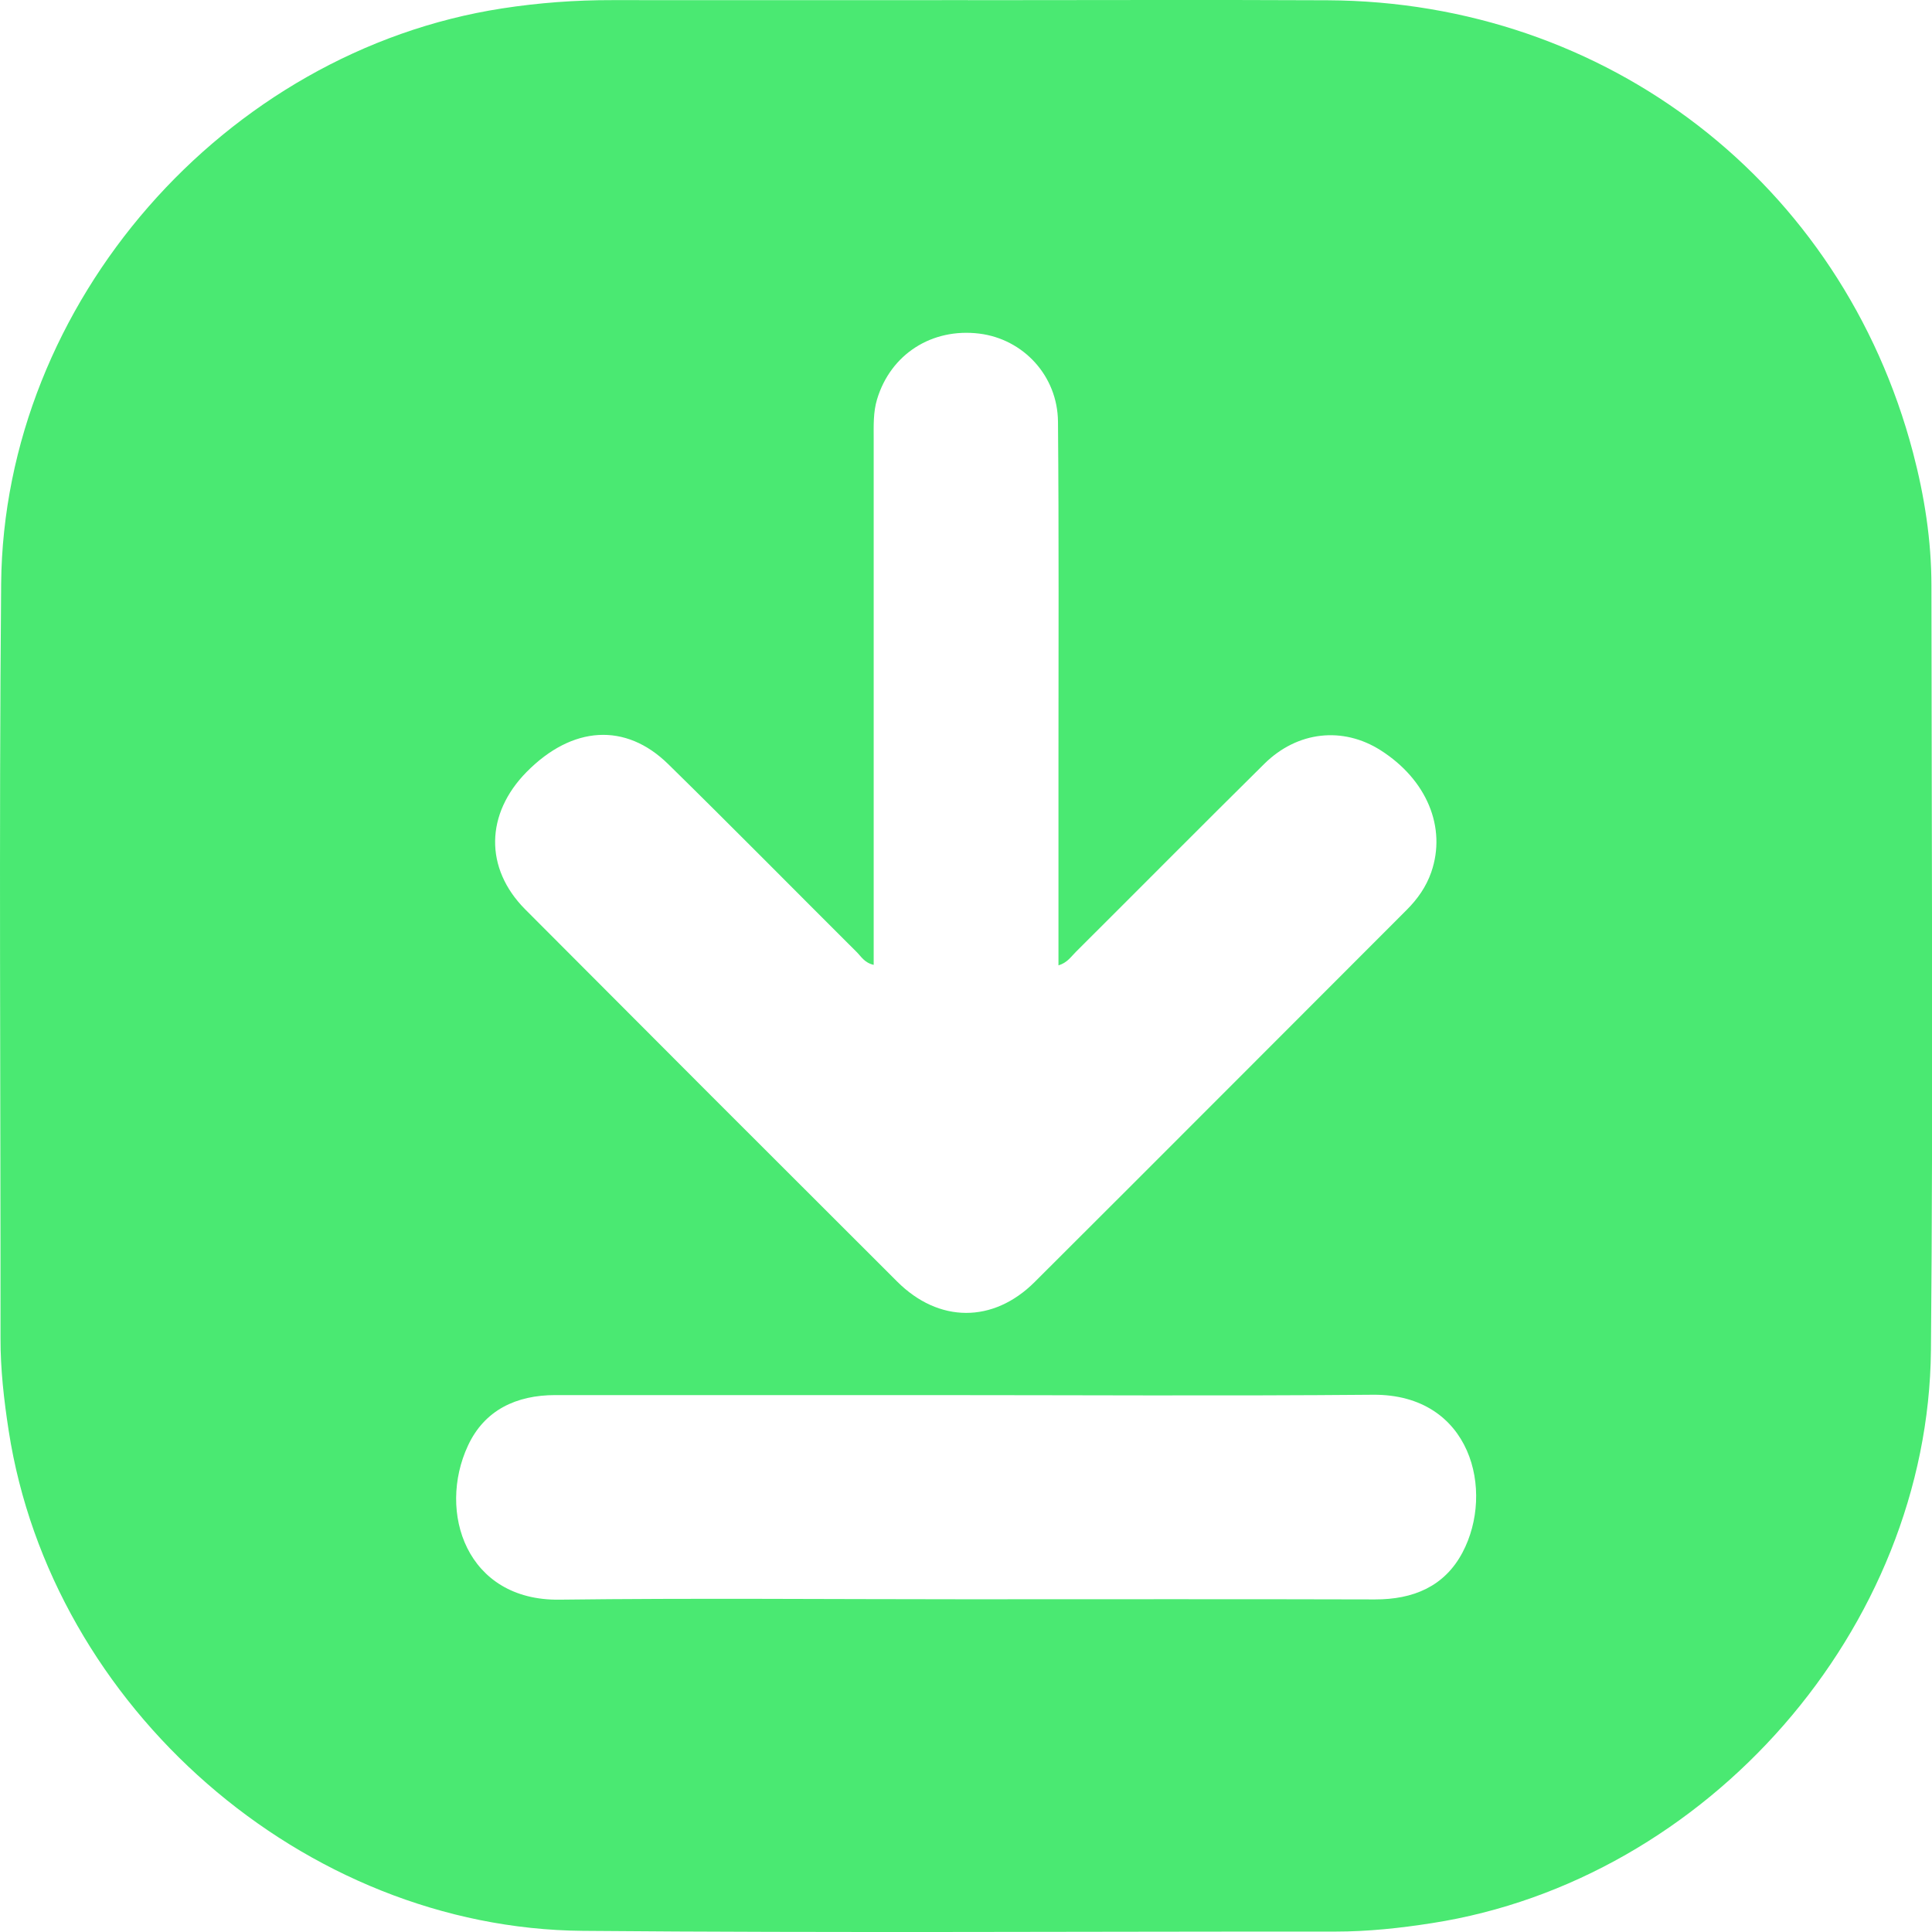
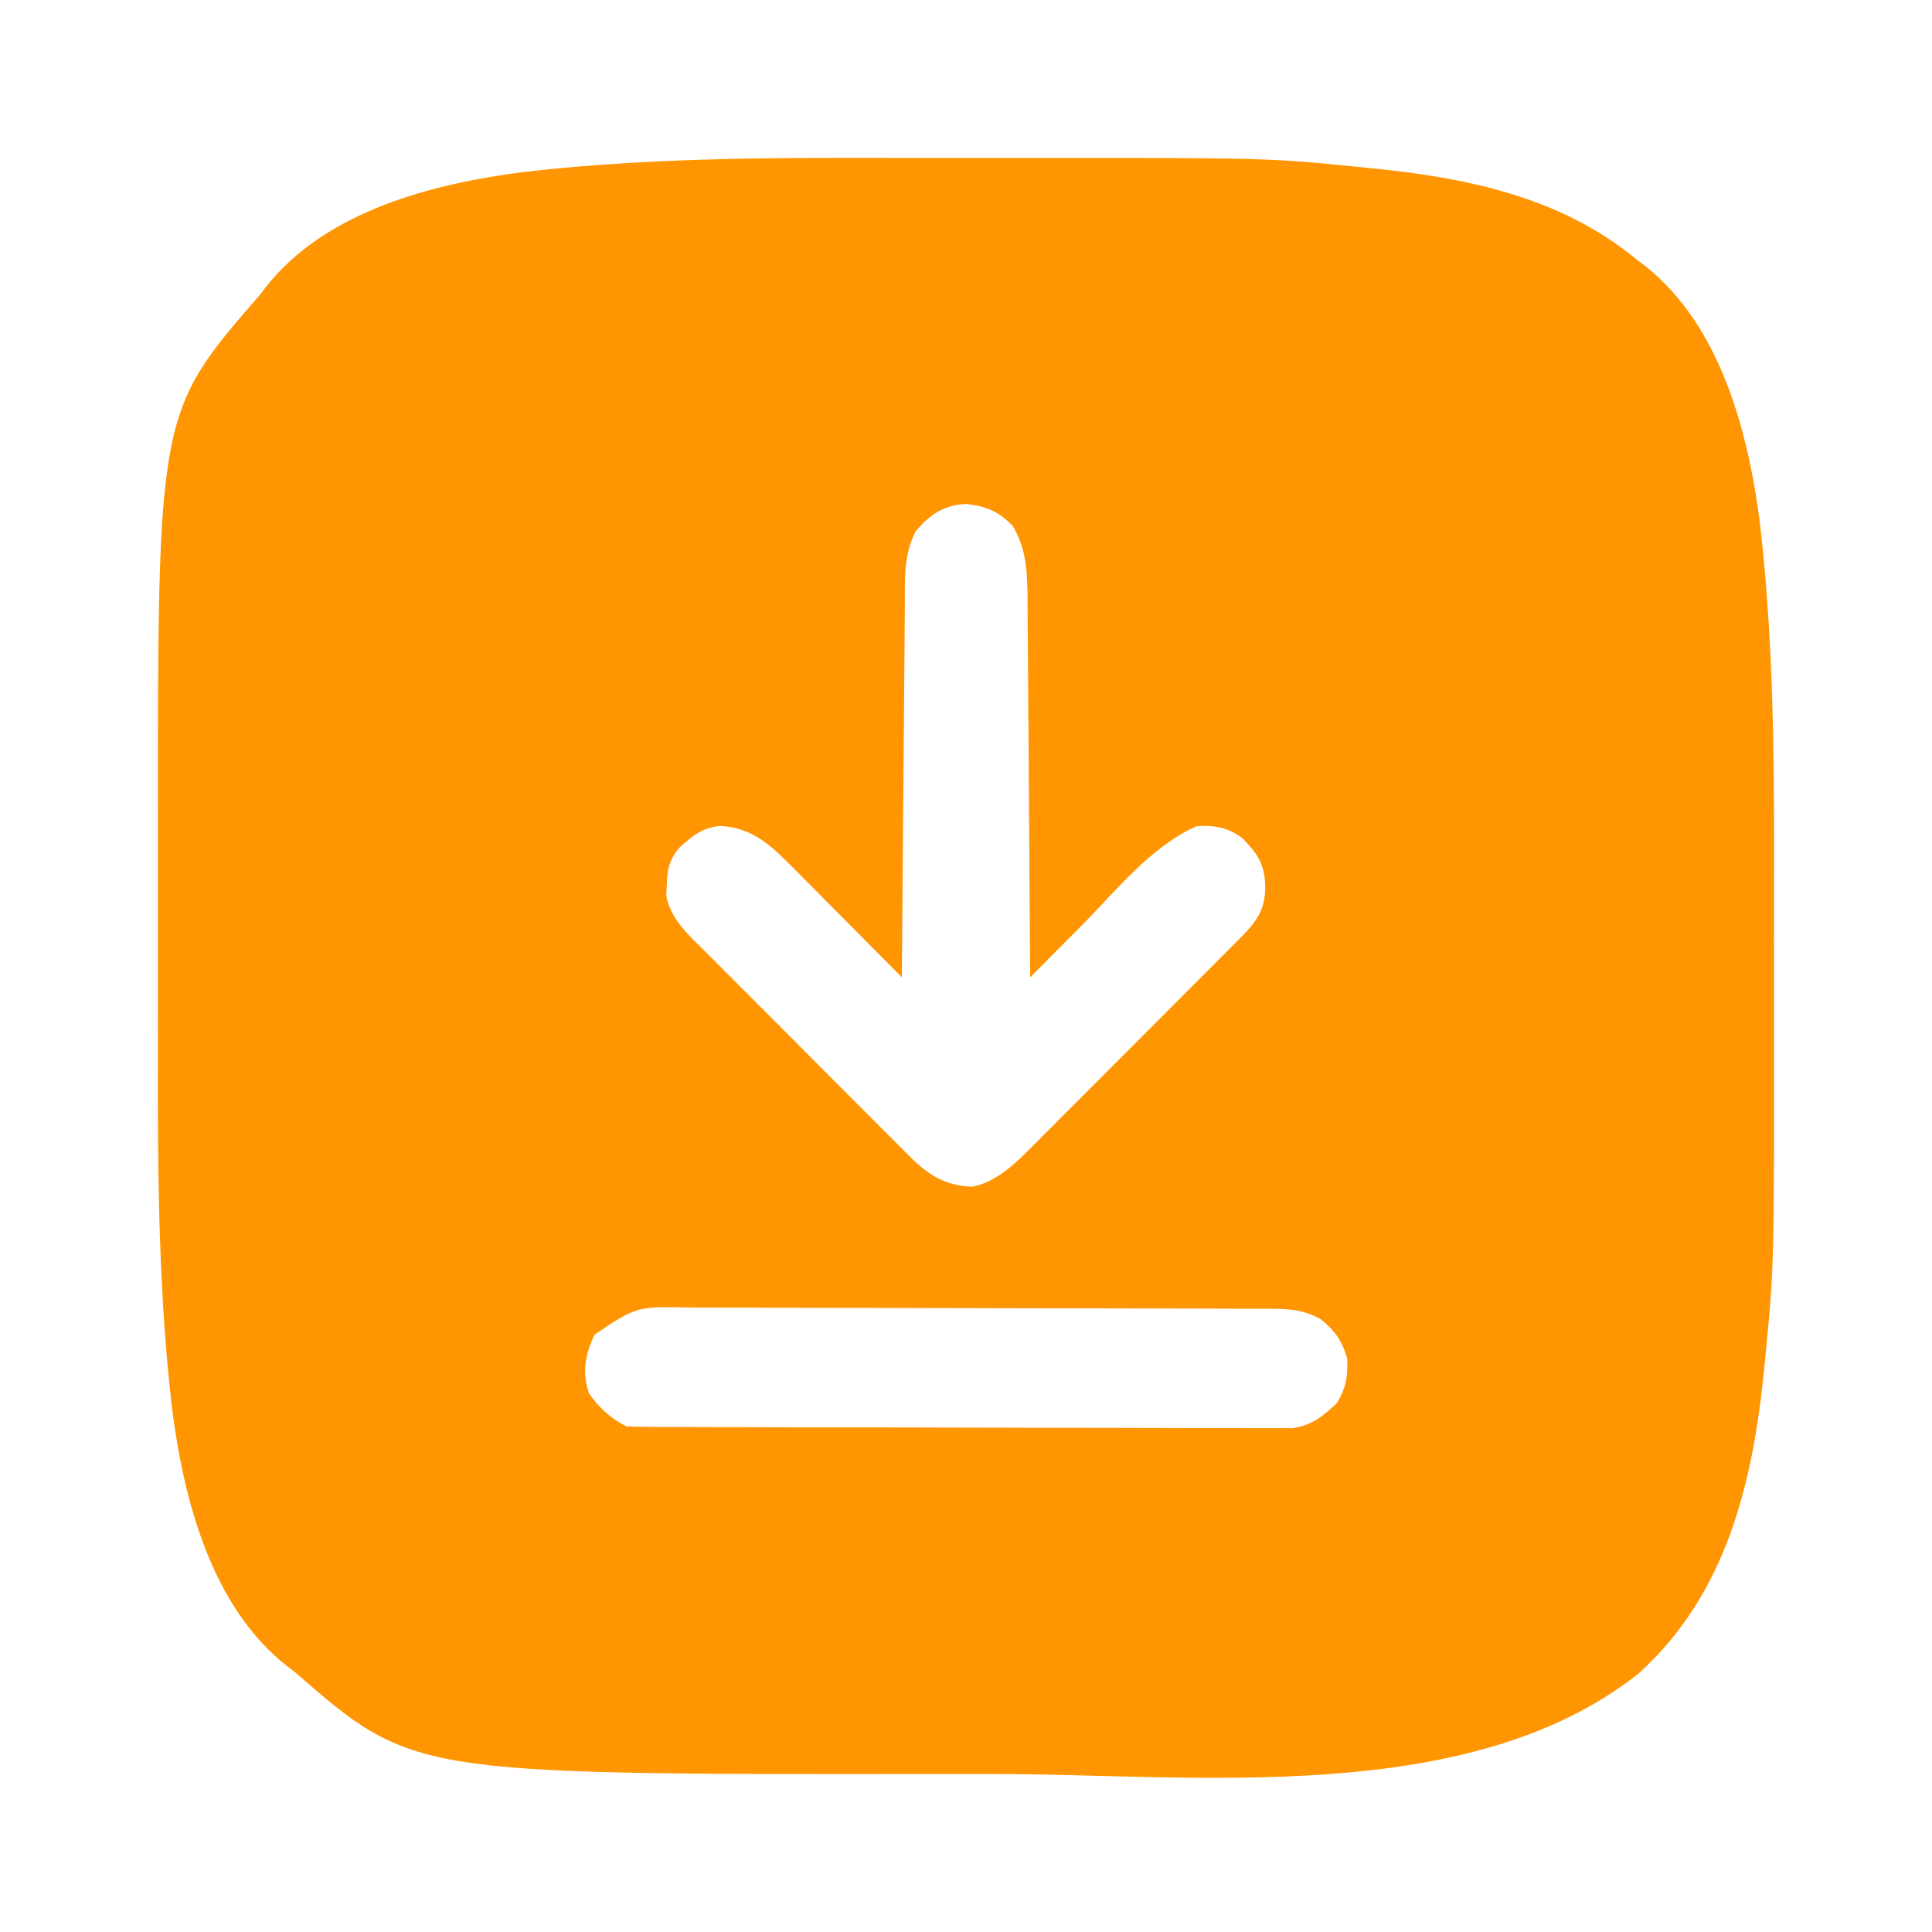
- <svg xmlns="http://www.w3.org/2000/svg" width="64" height="64" viewBox="0 0 64 64" fill="none">
-   <path d="M32.072 0.006C36.04 0.006 40.008 -0.01 43.977 0.009C53.24 0.054 61.018 6.066 63.369 14.985C63.75 16.431 63.981 17.903 63.981 19.401C63.986 27.844 64.041 36.286 63.965 44.726C63.88 53.95 56.56 62.286 47.442 63.705C46.381 63.872 45.314 63.986 44.236 63.986C35.926 63.981 27.616 64.034 19.306 63.962C10.056 63.883 1.706 56.555 0.289 47.403C0.131 46.383 0.014 45.362 0.017 44.329C0.022 35.998 -0.036 27.664 0.038 19.332C0.125 10.024 7.432 1.703 16.632 0.279C17.85 0.091 19.067 0.001 20.299 0.004C24.222 0.009 28.148 0.004 32.072 0.004V0.006ZM28.945 31.963C28.638 31.894 28.529 31.688 28.381 31.54C26.3 29.467 24.235 27.372 22.139 25.316C20.722 23.923 18.956 24.042 17.447 25.57C16.079 26.957 16.044 28.762 17.397 30.123C21.498 34.24 25.607 38.351 29.721 42.455C31.097 43.829 32.898 43.839 34.272 42.471C38.388 38.367 42.489 34.253 46.598 30.142C46.958 29.782 47.244 29.377 47.413 28.89C47.924 27.412 47.265 25.826 45.732 24.852C44.485 24.061 42.981 24.217 41.883 25.302C39.794 27.367 37.724 29.456 35.643 31.529C35.484 31.685 35.354 31.894 35.063 31.979C35.063 29.686 35.063 27.452 35.063 25.22C35.063 21.469 35.079 17.72 35.047 13.969C35.034 12.447 33.896 11.231 32.44 11.051C30.864 10.858 29.501 11.737 29.053 13.23C28.924 13.659 28.942 14.098 28.942 14.535C28.942 20.323 28.942 26.112 28.942 31.958L28.945 31.963ZM31.939 52.978C36.474 52.978 41.012 52.97 45.547 52.983C46.812 52.986 47.85 52.557 48.448 51.427C49.518 49.41 48.748 46.177 45.481 46.203C40.551 46.246 35.622 46.214 30.69 46.214C26.591 46.214 22.496 46.214 18.398 46.214C17.103 46.214 16.049 46.709 15.501 47.89C14.479 50.087 15.451 53.031 18.53 52.991C22.999 52.936 27.47 52.978 31.939 52.978Z" fill="#4AE972" />
+ <svg xmlns="http://www.w3.org/2000/svg" width="60" height="60" viewBox="0 0 60 60" fill="none">
+   <path d="M29.103 4.906C29.85 4.907 30.597 4.906 31.345 4.906C39.356 4.9 39.356 4.9 42.268 5.192C42.345 5.2 42.422 5.207 42.5 5.215C45.526 5.514 48.467 6.099 50.859 8.085C50.929 8.138 50.998 8.19 51.07 8.244C53.436 10.095 54.298 13.433 54.658 16.266C55.153 20.523 55.097 24.804 55.093 29.083C55.093 29.846 55.093 30.61 55.094 31.373C55.1 39.317 55.1 39.317 54.815 42.231C54.804 42.345 54.804 42.345 54.792 42.462C54.444 46.02 53.634 49.492 50.882 51.977C45.622 56.136 37.168 55.099 30.9 55.093C30.151 55.092 29.401 55.093 28.652 55.093C12.807 55.105 12.807 55.105 9.141 51.914C9.072 51.861 9.003 51.809 8.932 51.756C6.563 49.913 5.701 46.562 5.342 43.733C4.845 39.458 4.903 35.157 4.907 30.86C4.907 30.088 4.907 29.317 4.906 28.546C4.906 27.94 4.906 27.334 4.906 26.729C4.906 26.445 4.906 26.16 4.906 25.877C4.896 12.805 4.896 12.805 8.086 9.14C8.138 9.071 8.19 9.003 8.244 8.932C10.087 6.562 13.438 5.7 16.267 5.342C20.529 4.846 24.819 4.902 29.103 4.906ZM28.433 16.508C28.053 17.239 28.106 18.025 28.101 18.83C28.1 18.955 28.099 19.079 28.098 19.208C28.094 19.619 28.091 20.03 28.088 20.441C28.086 20.726 28.083 21.011 28.081 21.297C28.074 22.047 28.068 22.797 28.063 23.547C28.057 24.313 28.05 25.079 28.044 25.845C28.031 27.347 28.019 28.849 28.008 30.351C27.958 30.301 27.908 30.25 27.857 30.198C27.337 29.673 26.816 29.148 26.294 28.624C26.1 28.429 25.906 28.233 25.712 28.037C25.433 27.755 25.152 27.474 24.872 27.192C24.786 27.105 24.7 27.018 24.611 26.928C23.941 26.257 23.384 25.72 22.403 25.652C21.846 25.677 21.519 25.95 21.116 26.308C20.771 26.703 20.721 27.008 20.706 27.517C20.701 27.614 20.697 27.712 20.692 27.812C20.81 28.552 21.442 29.093 21.952 29.601C22.026 29.675 22.099 29.749 22.174 29.825C22.415 30.067 22.657 30.309 22.898 30.55C23.067 30.719 23.235 30.888 23.404 31.057C23.756 31.41 24.109 31.763 24.462 32.116C24.914 32.567 25.365 33.02 25.815 33.473C26.163 33.822 26.511 34.17 26.859 34.518C27.025 34.684 27.192 34.851 27.358 35.019C27.59 35.252 27.823 35.485 28.057 35.717C28.125 35.786 28.192 35.855 28.263 35.925C28.846 36.501 29.363 36.828 30.208 36.855C30.988 36.681 31.547 36.121 32.089 35.572C32.164 35.497 32.239 35.422 32.316 35.345C32.563 35.1 32.808 34.853 33.053 34.606C33.224 34.435 33.396 34.263 33.568 34.092C33.927 33.733 34.285 33.373 34.643 33.014C35.101 32.552 35.561 32.092 36.022 31.633C36.376 31.279 36.729 30.924 37.083 30.57C37.252 30.4 37.422 30.23 37.592 30.061C37.828 29.824 38.064 29.587 38.3 29.349C38.37 29.279 38.44 29.209 38.513 29.137C39.009 28.634 39.291 28.277 39.294 27.546C39.277 26.846 39.08 26.548 38.599 26.044C38.169 25.706 37.689 25.606 37.148 25.664C35.733 26.295 34.639 27.69 33.56 28.776C33.407 28.93 33.254 29.083 33.102 29.236C32.731 29.608 32.362 29.979 31.992 30.351C31.992 30.254 31.992 30.254 31.991 30.154C31.982 28.57 31.971 26.987 31.959 25.403C31.953 24.637 31.947 23.872 31.943 23.106C31.939 22.366 31.933 21.627 31.927 20.888C31.925 20.606 31.923 20.324 31.922 20.042C31.92 19.647 31.916 19.252 31.913 18.857C31.912 18.741 31.912 18.625 31.912 18.505C31.902 17.72 31.861 16.994 31.436 16.311C30.989 15.877 30.627 15.72 30.007 15.651C29.311 15.682 28.869 15.981 28.433 16.508ZM18.465 41.447C18.17 42.071 18.072 42.609 18.289 43.271C18.602 43.716 18.961 44.05 19.453 44.296C19.728 44.309 20.003 44.313 20.277 44.314C20.363 44.314 20.449 44.315 20.538 44.315C20.827 44.316 21.116 44.317 21.405 44.317C21.612 44.318 21.818 44.319 22.025 44.319C22.588 44.322 23.151 44.323 23.713 44.324C24.065 44.324 24.416 44.325 24.768 44.326C25.867 44.328 26.966 44.33 28.065 44.331C29.334 44.332 30.604 44.335 31.873 44.34C32.854 44.343 33.835 44.345 34.815 44.345C35.401 44.346 35.987 44.347 36.573 44.349C37.125 44.352 37.676 44.353 38.227 44.352C38.43 44.352 38.632 44.352 38.834 44.354C39.111 44.356 39.387 44.355 39.663 44.353C39.818 44.354 39.972 44.354 40.132 44.354C40.736 44.27 41.087 43.982 41.521 43.571C41.796 43.114 41.872 42.719 41.836 42.187C41.681 41.639 41.454 41.319 41.008 40.964C40.474 40.68 40.093 40.648 39.494 40.646C39.368 40.646 39.368 40.646 39.239 40.645C38.958 40.644 38.676 40.643 38.394 40.643C38.193 40.642 37.991 40.641 37.789 40.641C37.126 40.638 36.463 40.637 35.8 40.636C35.571 40.635 35.343 40.635 35.114 40.634C34.042 40.632 32.969 40.63 31.896 40.629C30.658 40.628 29.42 40.625 28.182 40.62C27.225 40.617 26.267 40.615 25.31 40.615C24.739 40.614 24.167 40.613 23.596 40.61C23.058 40.608 22.52 40.607 21.982 40.608C21.785 40.608 21.588 40.608 21.39 40.606C19.772 40.571 19.772 40.571 18.465 41.447Z" fill="#FF9500" />
</svg>
